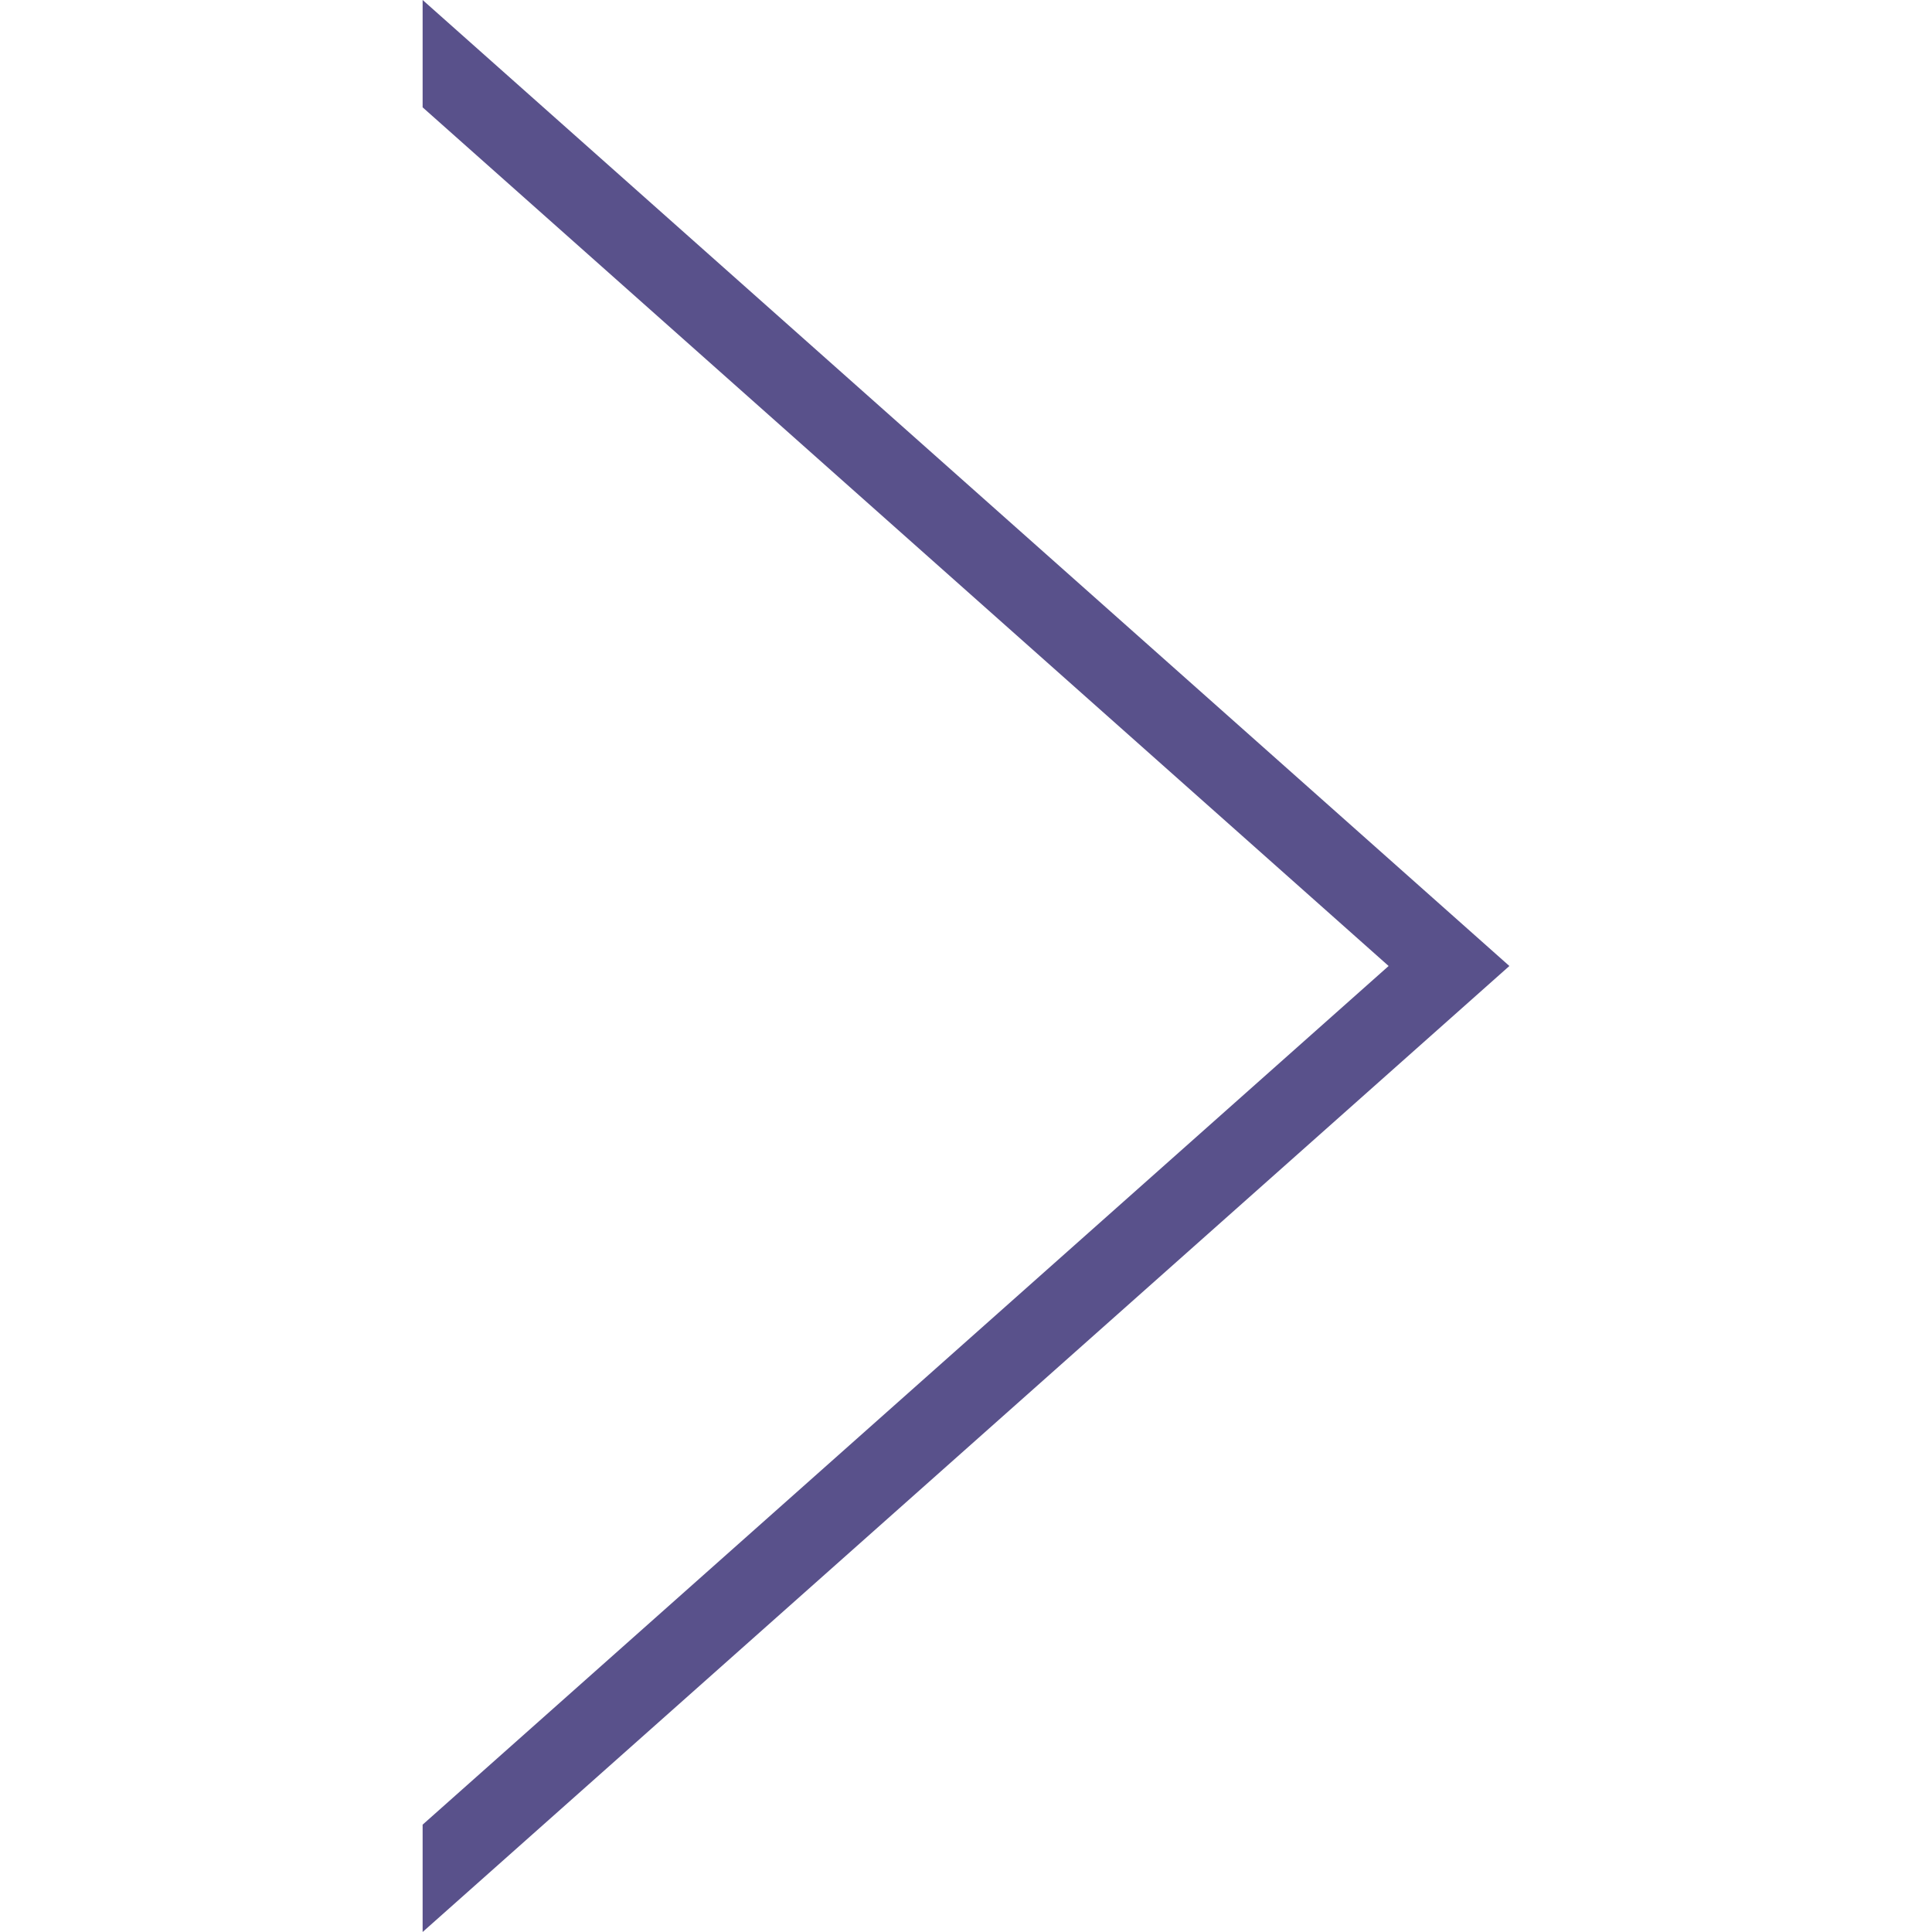
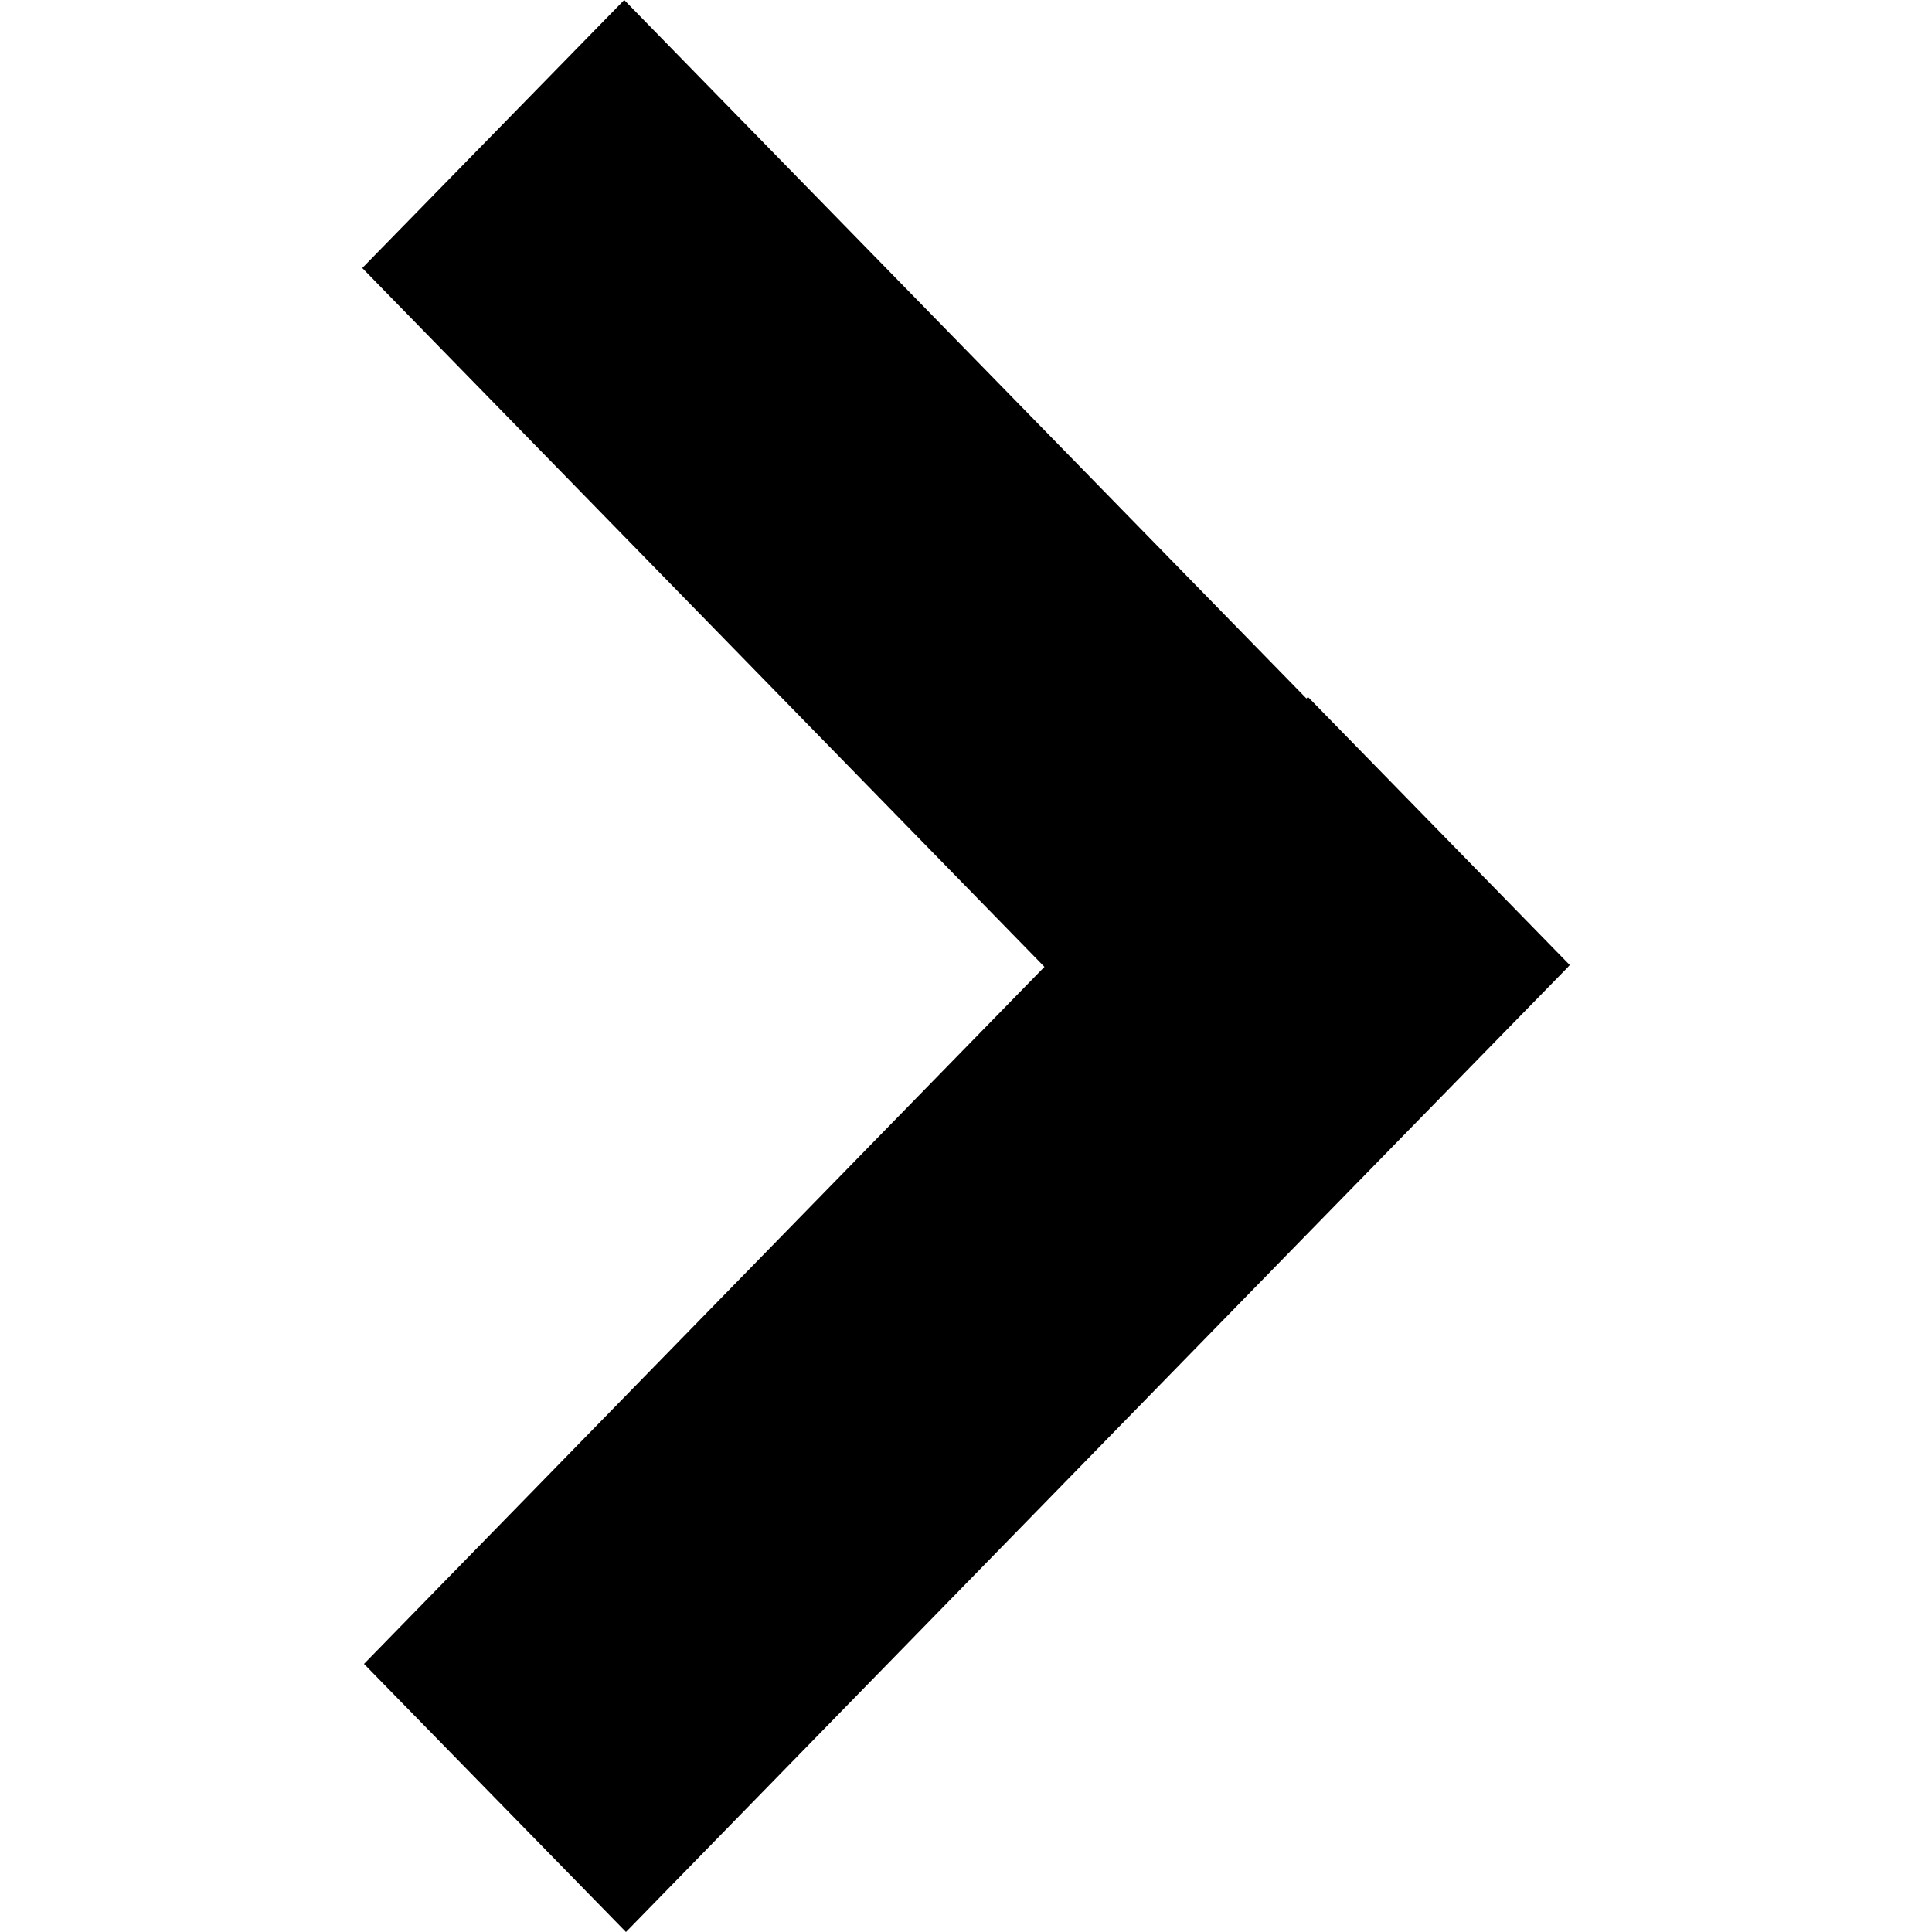
<svg xmlns="http://www.w3.org/2000/svg" width="100%" height="100%" viewBox="0 0 100 100" version="1.1" xml:space="preserve" style="fill-rule:evenodd;clip-rule:evenodd;stroke-linejoin:round;stroke-miterlimit:1.414;">
-   <path id="next_small" d="M21.875,94.444l0,5.556l56.25,-50l-56.25,-50l0,5.556l50,44.444l-50,44.444Z" style="fill:#59518b;" />
+   <path id="dropdown" d="M54.06,50.044l-35.31,-36.171l13.56,-13.873l35.313,36.156l0.077,-0.083l13.55,13.877l-0.077,0.083l0,0.007l-13.563,13.883l-35.21,36.077l-13.56,-13.877l35.22,-36.079Z" />
</svg>
